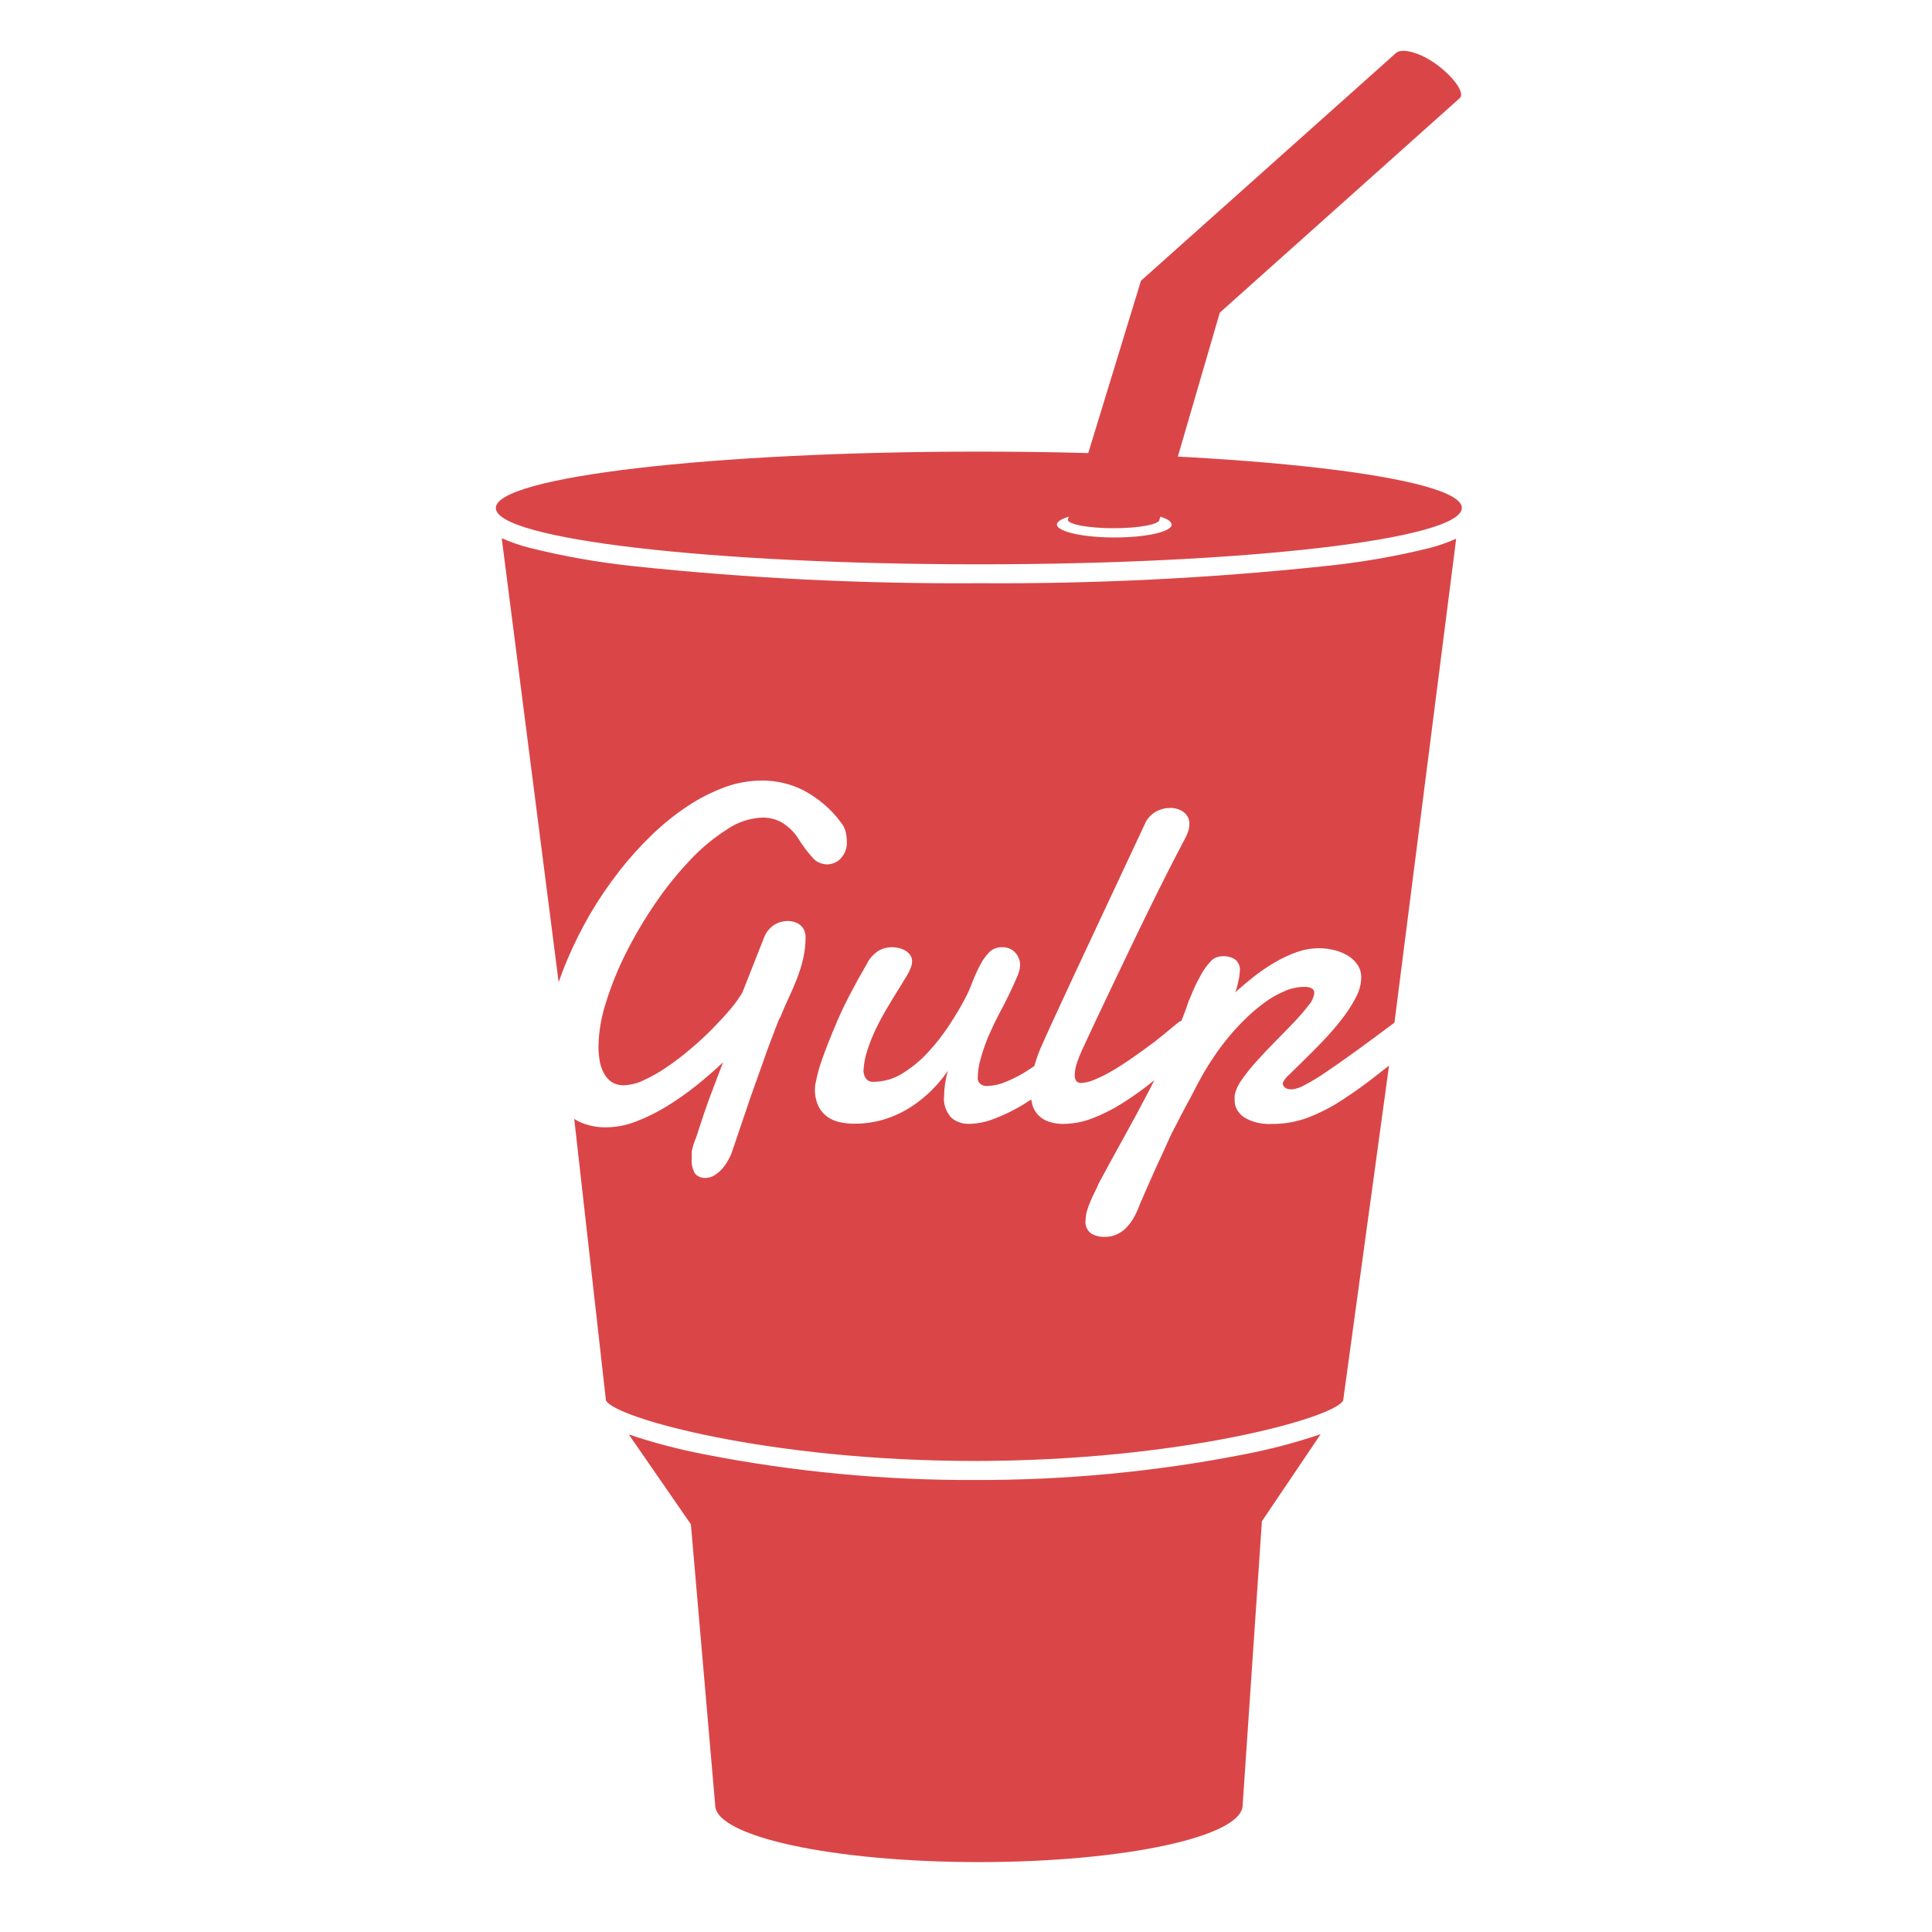
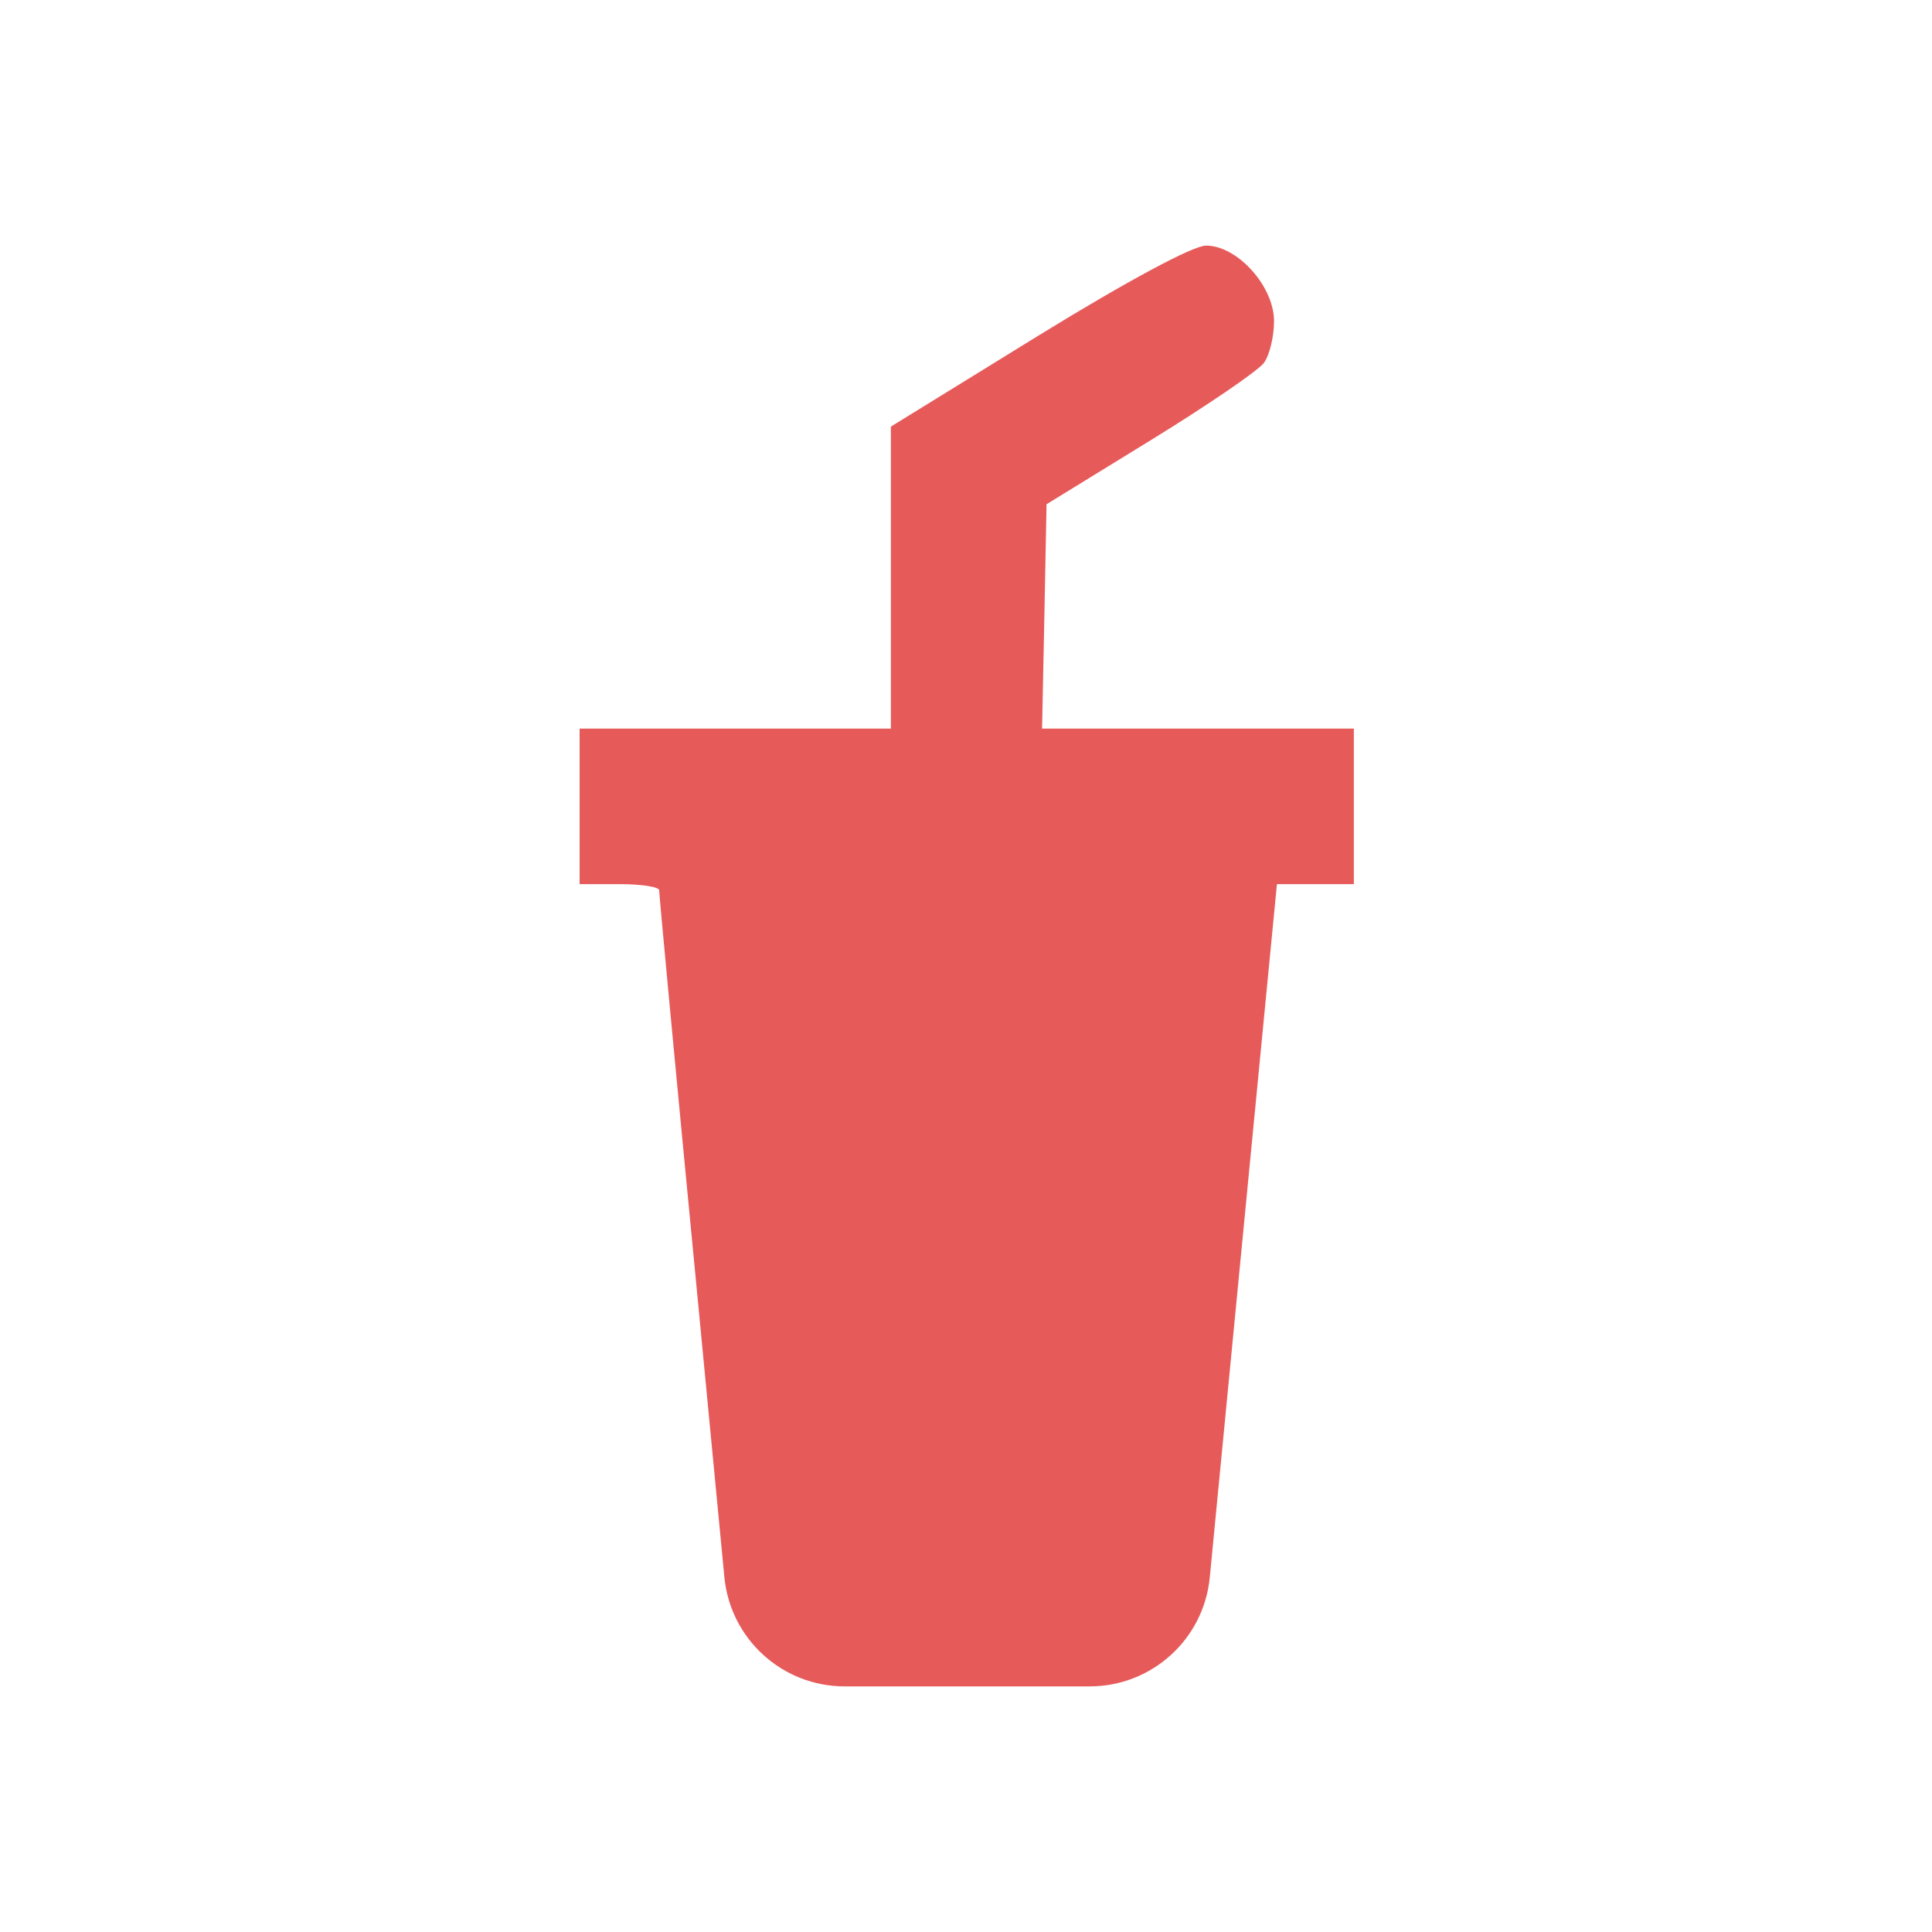
- <svg xmlns="http://www.w3.org/2000/svg" width="100%" height="100%" viewBox="0 0 16 16" version="1.1" xml:space="preserve" style="fill-rule:evenodd;clip-rule:evenodd;stroke-linejoin:round;stroke-miterlimit:2;">
-   <g transform="matrix(0.632711,0,0,0.535801,-2.01701,-0.653488)">
-     <path d="M15.942,24.095C14.758,24.1 13.578,23.968 12.424,23.702C12.081,23.625 11.745,23.521 11.418,23.391L12.231,24.78L12.549,29.12C12.549,29.607 14.095,30.001 16.001,30.001C17.907,30.001 19.453,29.607 19.453,29.12L19.705,24.733L20.474,23.387C20.145,23.519 19.805,23.624 19.459,23.702C18.306,23.968 17.126,24.1 15.942,24.095ZM20.5,9.973C19.007,10.159 17.504,10.246 16,10.234C14.496,10.246 12.993,10.159 11.5,9.973C11.026,9.915 10.558,9.818 10.1,9.681C9.981,9.644 9.865,9.596 9.755,9.538L10.5,16.4C10.535,16.282 10.573,16.164 10.616,16.046C10.702,15.805 10.803,15.569 10.916,15.339C11.028,15.114 11.154,14.896 11.292,14.686C11.423,14.487 11.567,14.298 11.724,14.12C11.866,13.957 12.024,13.808 12.194,13.675C12.343,13.558 12.507,13.46 12.681,13.384C12.835,13.318 13.001,13.284 13.168,13.284C13.358,13.285 13.544,13.338 13.706,13.436C13.903,13.561 14.069,13.729 14.192,13.928C14.225,13.974 14.247,14.027 14.258,14.082C14.267,14.13 14.272,14.18 14.272,14.229C14.277,14.321 14.25,14.412 14.194,14.486C14.15,14.545 14.082,14.579 14.009,14.58C13.936,14.576 13.869,14.54 13.827,14.48C13.756,14.387 13.693,14.289 13.639,14.185C13.588,14.086 13.514,14 13.424,13.934C13.349,13.883 13.26,13.856 13.169,13.856C13.002,13.865 12.842,13.927 12.712,14.033C12.532,14.168 12.371,14.325 12.231,14.501C12.061,14.711 11.909,14.933 11.774,15.167C11.63,15.414 11.501,15.671 11.388,15.934C11.28,16.185 11.191,16.444 11.121,16.708C11.059,16.931 11.025,17.161 11.021,17.393C11.021,17.463 11.026,17.532 11.035,17.601C11.043,17.668 11.06,17.733 11.087,17.795C11.109,17.85 11.143,17.899 11.187,17.938C11.234,17.976 11.293,17.996 11.353,17.994C11.444,17.99 11.532,17.964 11.61,17.918C11.716,17.861 11.816,17.794 11.91,17.718C12.018,17.631 12.122,17.538 12.22,17.439C12.324,17.336 12.421,17.231 12.51,17.124C12.599,17.017 12.679,16.915 12.748,16.818C12.807,16.737 12.859,16.652 12.904,16.563L13.188,15.713C13.212,15.634 13.259,15.564 13.324,15.513C13.374,15.476 13.435,15.456 13.497,15.455C13.526,15.455 13.555,15.46 13.582,15.469C13.642,15.489 13.69,15.535 13.712,15.594C13.726,15.63 13.733,15.669 13.732,15.708C13.732,15.817 13.722,15.927 13.701,16.034C13.681,16.135 13.655,16.236 13.623,16.334C13.592,16.431 13.557,16.528 13.518,16.625C13.479,16.722 13.442,16.824 13.405,16.931C13.387,16.968 13.372,17.006 13.361,17.045C13.34,17.112 13.314,17.192 13.283,17.286C13.252,17.38 13.219,17.488 13.183,17.61L13.073,17.975C13.035,18.099 12.999,18.221 12.965,18.34C12.931,18.459 12.9,18.567 12.872,18.664L12.803,18.906C12.785,18.971 12.773,19.006 12.769,19.022C12.757,19.066 12.74,19.109 12.72,19.15C12.698,19.197 12.671,19.242 12.641,19.284C12.613,19.322 12.579,19.356 12.541,19.384C12.509,19.41 12.469,19.425 12.428,19.426C12.373,19.431 12.319,19.406 12.286,19.361C12.25,19.287 12.235,19.204 12.242,19.122L12.242,19.071C12.241,19.053 12.241,19.035 12.242,19.017C12.255,18.943 12.274,18.87 12.3,18.8C12.329,18.694 12.362,18.574 12.4,18.44C12.438,18.306 12.481,18.167 12.528,18.024C12.574,17.881 12.615,17.752 12.652,17.639C12.544,17.76 12.427,17.88 12.301,17.999C12.179,18.115 12.049,18.222 11.913,18.321C11.788,18.412 11.654,18.49 11.513,18.554C11.392,18.611 11.259,18.642 11.125,18.644C10.996,18.647 10.869,18.615 10.757,18.55C10.738,18.539 10.721,18.526 10.704,18.513L11.119,22.865C11.227,23.136 13.261,23.801 15.944,23.801C18.627,23.801 20.663,23.135 20.769,22.864L21.369,17.69L21.226,17.822C21.072,17.967 20.91,18.104 20.742,18.232C20.605,18.338 20.456,18.427 20.298,18.498C20.152,18.561 19.993,18.593 19.834,18.592C19.706,18.6 19.58,18.565 19.475,18.492C19.391,18.425 19.343,18.322 19.348,18.214L19.348,18.187C19.347,18.177 19.347,18.166 19.348,18.156C19.362,18.067 19.395,17.982 19.443,17.906C19.504,17.804 19.57,17.706 19.643,17.613C19.72,17.512 19.803,17.409 19.89,17.305C19.977,17.201 20.058,17.103 20.133,17.01C20.199,16.928 20.261,16.843 20.318,16.755C20.359,16.7 20.384,16.635 20.391,16.567C20.392,16.54 20.381,16.515 20.36,16.498C20.33,16.479 20.295,16.47 20.26,16.473C20.172,16.474 20.086,16.496 20.008,16.536C19.916,16.582 19.829,16.639 19.751,16.706C19.663,16.781 19.58,16.863 19.504,16.95C19.424,17.041 19.348,17.137 19.278,17.236C19.208,17.335 19.144,17.435 19.086,17.536C19.028,17.637 18.979,17.73 18.938,17.813L18.886,17.925C18.863,17.973 18.839,18.027 18.813,18.088C18.787,18.149 18.759,18.211 18.729,18.274C18.7,18.341 18.673,18.401 18.648,18.455L18.582,18.607C18.563,18.652 18.549,18.682 18.541,18.699C18.533,18.716 18.516,18.757 18.491,18.822C18.468,18.882 18.441,18.953 18.41,19.034L18.31,19.289L18.215,19.542L18.137,19.752C18.115,19.812 18.1,19.852 18.094,19.875C18.074,19.936 18.05,19.995 18.022,20.052C17.996,20.105 17.964,20.154 17.927,20.199C17.893,20.24 17.851,20.273 17.805,20.299C17.758,20.325 17.705,20.338 17.651,20.337C17.586,20.34 17.522,20.322 17.469,20.285C17.415,20.234 17.388,20.159 17.397,20.085C17.397,20.035 17.403,19.985 17.415,19.937C17.427,19.886 17.443,19.836 17.461,19.787C17.479,19.737 17.498,19.687 17.518,19.642C17.538,19.597 17.555,19.55 17.571,19.506C17.681,19.265 17.793,19.023 17.907,18.781C18.021,18.539 18.13,18.299 18.235,18.061C18.257,18.011 18.277,17.961 18.298,17.914L18.279,17.933C18.153,18.054 18.019,18.167 17.879,18.271C17.757,18.363 17.626,18.441 17.488,18.504C17.37,18.559 17.241,18.589 17.111,18.591C17.039,18.593 16.968,18.58 16.902,18.551C16.849,18.527 16.803,18.49 16.768,18.443C16.733,18.394 16.708,18.339 16.696,18.28C16.696,18.259 16.688,18.236 16.685,18.214C16.649,18.242 16.613,18.269 16.577,18.295C16.46,18.379 16.335,18.451 16.204,18.51C16.101,18.56 15.988,18.587 15.874,18.591C15.784,18.594 15.697,18.557 15.636,18.491C15.566,18.395 15.533,18.276 15.545,18.158C15.547,18.028 15.564,17.898 15.594,17.771C15.536,17.872 15.469,17.968 15.394,18.057C15.313,18.155 15.222,18.243 15.122,18.321C15.018,18.402 14.903,18.467 14.78,18.514C14.649,18.564 14.509,18.589 14.368,18.588C14.303,18.588 14.237,18.58 14.174,18.563C14.114,18.547 14.058,18.517 14.011,18.476C13.961,18.431 13.922,18.374 13.898,18.311C13.867,18.228 13.852,18.14 13.855,18.052C13.858,17.964 13.855,18.013 13.867,17.942C13.885,17.828 13.911,17.716 13.945,17.606C13.989,17.453 14.056,17.253 14.145,17.006C14.234,16.759 14.364,16.464 14.533,16.12C14.564,16.042 14.615,15.973 14.681,15.92C14.734,15.881 14.798,15.86 14.863,15.86C14.893,15.86 14.923,15.865 14.952,15.873C14.983,15.881 15.012,15.895 15.038,15.913C15.064,15.931 15.086,15.955 15.102,15.982C15.119,16.012 15.128,16.047 15.126,16.082C15.126,16.105 15.123,16.129 15.117,16.151C15.101,16.207 15.079,16.261 15.051,16.312C15.018,16.379 14.978,16.455 14.933,16.54C14.888,16.625 14.84,16.718 14.791,16.817C14.741,16.916 14.695,17.018 14.652,17.124C14.609,17.23 14.573,17.338 14.542,17.448C14.512,17.552 14.495,17.66 14.49,17.768C14.49,17.81 14.5,17.851 14.521,17.887C14.541,17.923 14.58,17.944 14.621,17.941C14.758,17.939 14.891,17.894 15,17.811C15.125,17.719 15.238,17.61 15.333,17.487C15.436,17.356 15.528,17.217 15.609,17.071C15.692,16.923 15.76,16.787 15.815,16.664C15.854,16.578 15.888,16.49 15.915,16.4C15.944,16.312 15.977,16.225 16.015,16.14C16.045,16.068 16.085,16.001 16.134,15.94C16.175,15.889 16.237,15.859 16.302,15.86C16.37,15.857 16.435,15.889 16.476,15.943C16.519,16 16.542,16.071 16.54,16.143C16.536,16.205 16.522,16.265 16.499,16.322C16.472,16.398 16.438,16.485 16.399,16.582C16.36,16.679 16.314,16.784 16.263,16.895C16.214,17.006 16.169,17.119 16.127,17.233C16.088,17.343 16.054,17.455 16.027,17.569C16.001,17.669 15.987,17.772 15.986,17.875C15.985,17.88 15.985,17.885 15.985,17.889C15.985,17.954 16.038,18.006 16.102,18.006C16.108,18.006 16.114,18.006 16.12,18.005C16.202,18 16.282,17.978 16.355,17.94C16.46,17.89 16.559,17.828 16.65,17.757C16.676,17.737 16.702,17.717 16.727,17.696C16.753,17.585 16.786,17.476 16.827,17.369C16.898,17.181 16.971,16.994 17.044,16.808L17.244,16.298L18.169,13.965C18.195,13.884 18.247,13.814 18.317,13.765C18.373,13.728 18.438,13.708 18.505,13.707C18.568,13.707 18.628,13.728 18.677,13.768C18.733,13.818 18.762,13.893 18.755,13.968C18.754,14.015 18.745,14.061 18.729,14.105C18.71,14.158 18.688,14.21 18.663,14.261C18.612,14.374 18.552,14.513 18.481,14.677C18.41,14.841 18.335,15.019 18.255,15.212C18.174,15.405 18.092,15.605 18.008,15.812L17.761,16.421C17.681,16.621 17.606,16.808 17.535,16.983L17.353,17.444C17.328,17.508 17.306,17.572 17.287,17.638C17.267,17.703 17.256,17.77 17.255,17.838C17.254,17.868 17.26,17.898 17.273,17.925C17.288,17.948 17.315,17.961 17.343,17.958C17.399,17.954 17.453,17.939 17.503,17.913C17.575,17.878 17.645,17.839 17.711,17.794C17.786,17.745 17.863,17.688 17.943,17.624C18.023,17.56 18.103,17.493 18.183,17.424C18.262,17.357 18.338,17.289 18.411,17.218C18.484,17.147 18.548,17.084 18.605,17.028C18.618,17.015 18.634,17.004 18.652,16.997C18.686,16.897 18.718,16.797 18.745,16.697C18.761,16.654 18.783,16.592 18.812,16.512C18.841,16.432 18.875,16.354 18.912,16.277C18.945,16.206 18.987,16.139 19.036,16.077C19.071,16.03 19.126,16.002 19.185,16C19.249,15.994 19.313,16.014 19.362,16.056C19.402,16.101 19.421,16.161 19.417,16.221C19.416,16.244 19.414,16.267 19.411,16.29C19.411,16.321 19.402,16.355 19.396,16.39C19.39,16.425 19.383,16.458 19.376,16.49C19.371,16.513 19.364,16.537 19.356,16.559C19.431,16.477 19.513,16.396 19.6,16.315C19.685,16.236 19.776,16.163 19.872,16.096C19.962,16.033 20.058,15.98 20.159,15.937C20.252,15.897 20.351,15.877 20.452,15.876C20.52,15.876 20.587,15.886 20.652,15.905C20.715,15.923 20.775,15.952 20.829,15.99C20.881,16.027 20.924,16.075 20.956,16.131C20.99,16.192 21.007,16.261 21.005,16.331C21.003,16.441 20.977,16.549 20.93,16.648C20.877,16.766 20.814,16.879 20.742,16.986C20.667,17.099 20.585,17.21 20.498,17.317C20.411,17.424 20.329,17.522 20.252,17.61L20.059,17.834C20.023,17.869 19.995,17.912 19.978,17.959C19.978,17.985 19.988,18.011 20.006,18.03C20.032,18.051 20.065,18.06 20.098,18.057C20.153,18.05 20.205,18.03 20.251,17.999C20.349,17.939 20.444,17.872 20.533,17.799C20.654,17.704 20.808,17.576 20.994,17.416C21.122,17.306 21.271,17.175 21.44,17.026L22.248,9.546C22.138,9.604 22.022,9.652 21.903,9.689C21.444,9.823 20.975,9.918 20.5,9.973ZM16,8.2C12.508,8.2 9.678,8.59 9.678,9.072C9.678,9.554 12.5,9.942 16,9.942C19.5,9.942 22.322,9.552 22.322,9.07C22.322,8.588 19.488,8.2 16,8.2ZM18.524,9.327C18.524,9.44 18.188,9.527 17.773,9.527C17.358,9.527 17.022,9.435 17.022,9.327C17.022,9.219 17.358,9.127 17.773,9.127C18.188,9.127 18.521,9.212 18.521,9.325L18.524,9.327Z" style="fill:rgb(218,70,72);fill-rule:nonzero;" />
-   </g>
-   <g transform="matrix(0.632711,0,0,0.535801,-2.01701,-0.653488)">
-     <path d="M17.17,9.234C17.166,9.239 17.164,9.246 17.164,9.252C17.164,9.325 17.435,9.384 17.764,9.384C18.093,9.384 18.364,9.325 18.364,9.252L19.154,6.052L22.296,2.735C22.362,2.66 22.228,2.427 22.004,2.227C21.78,2.027 21.538,1.96 21.463,2.036L18.122,5.559L17.17,9.234Z" style="fill:rgb(218,70,72);fill-rule:nonzero;" />
+ <svg xmlns="http://www.w3.org/2000/svg" viewBox="0 0 16 16" fill="none">
+   <g id="gulp">
+     <g id="gulp_2">
+       <path id="Shape" d="M5.772 10.695C5.598 8.896 5.458 7.401 5.459 7.373C5.46 7.345 5.312 7.322 5.131 7.322H4.8V6.034H7.378V3.533L8.594 2.783C9.335 2.327 9.88 2.034 9.988 2.034C10.248 2.034 10.551 2.371 10.551 2.66C10.551 2.786 10.514 2.941 10.468 3.004C10.423 3.068 9.999 3.357 9.526 3.648L8.667 4.176L8.649 5.105L8.63 6.034H11.212V7.322H10.575L10.253 10.644L10.019 13.062C9.97 13.575 9.539 13.966 9.024 13.966H6.995C6.48 13.966 6.049 13.575 5.999 13.062L5.772 10.695Z" fill="#E75A5A" />
+     </g>
  </g>
</svg>
